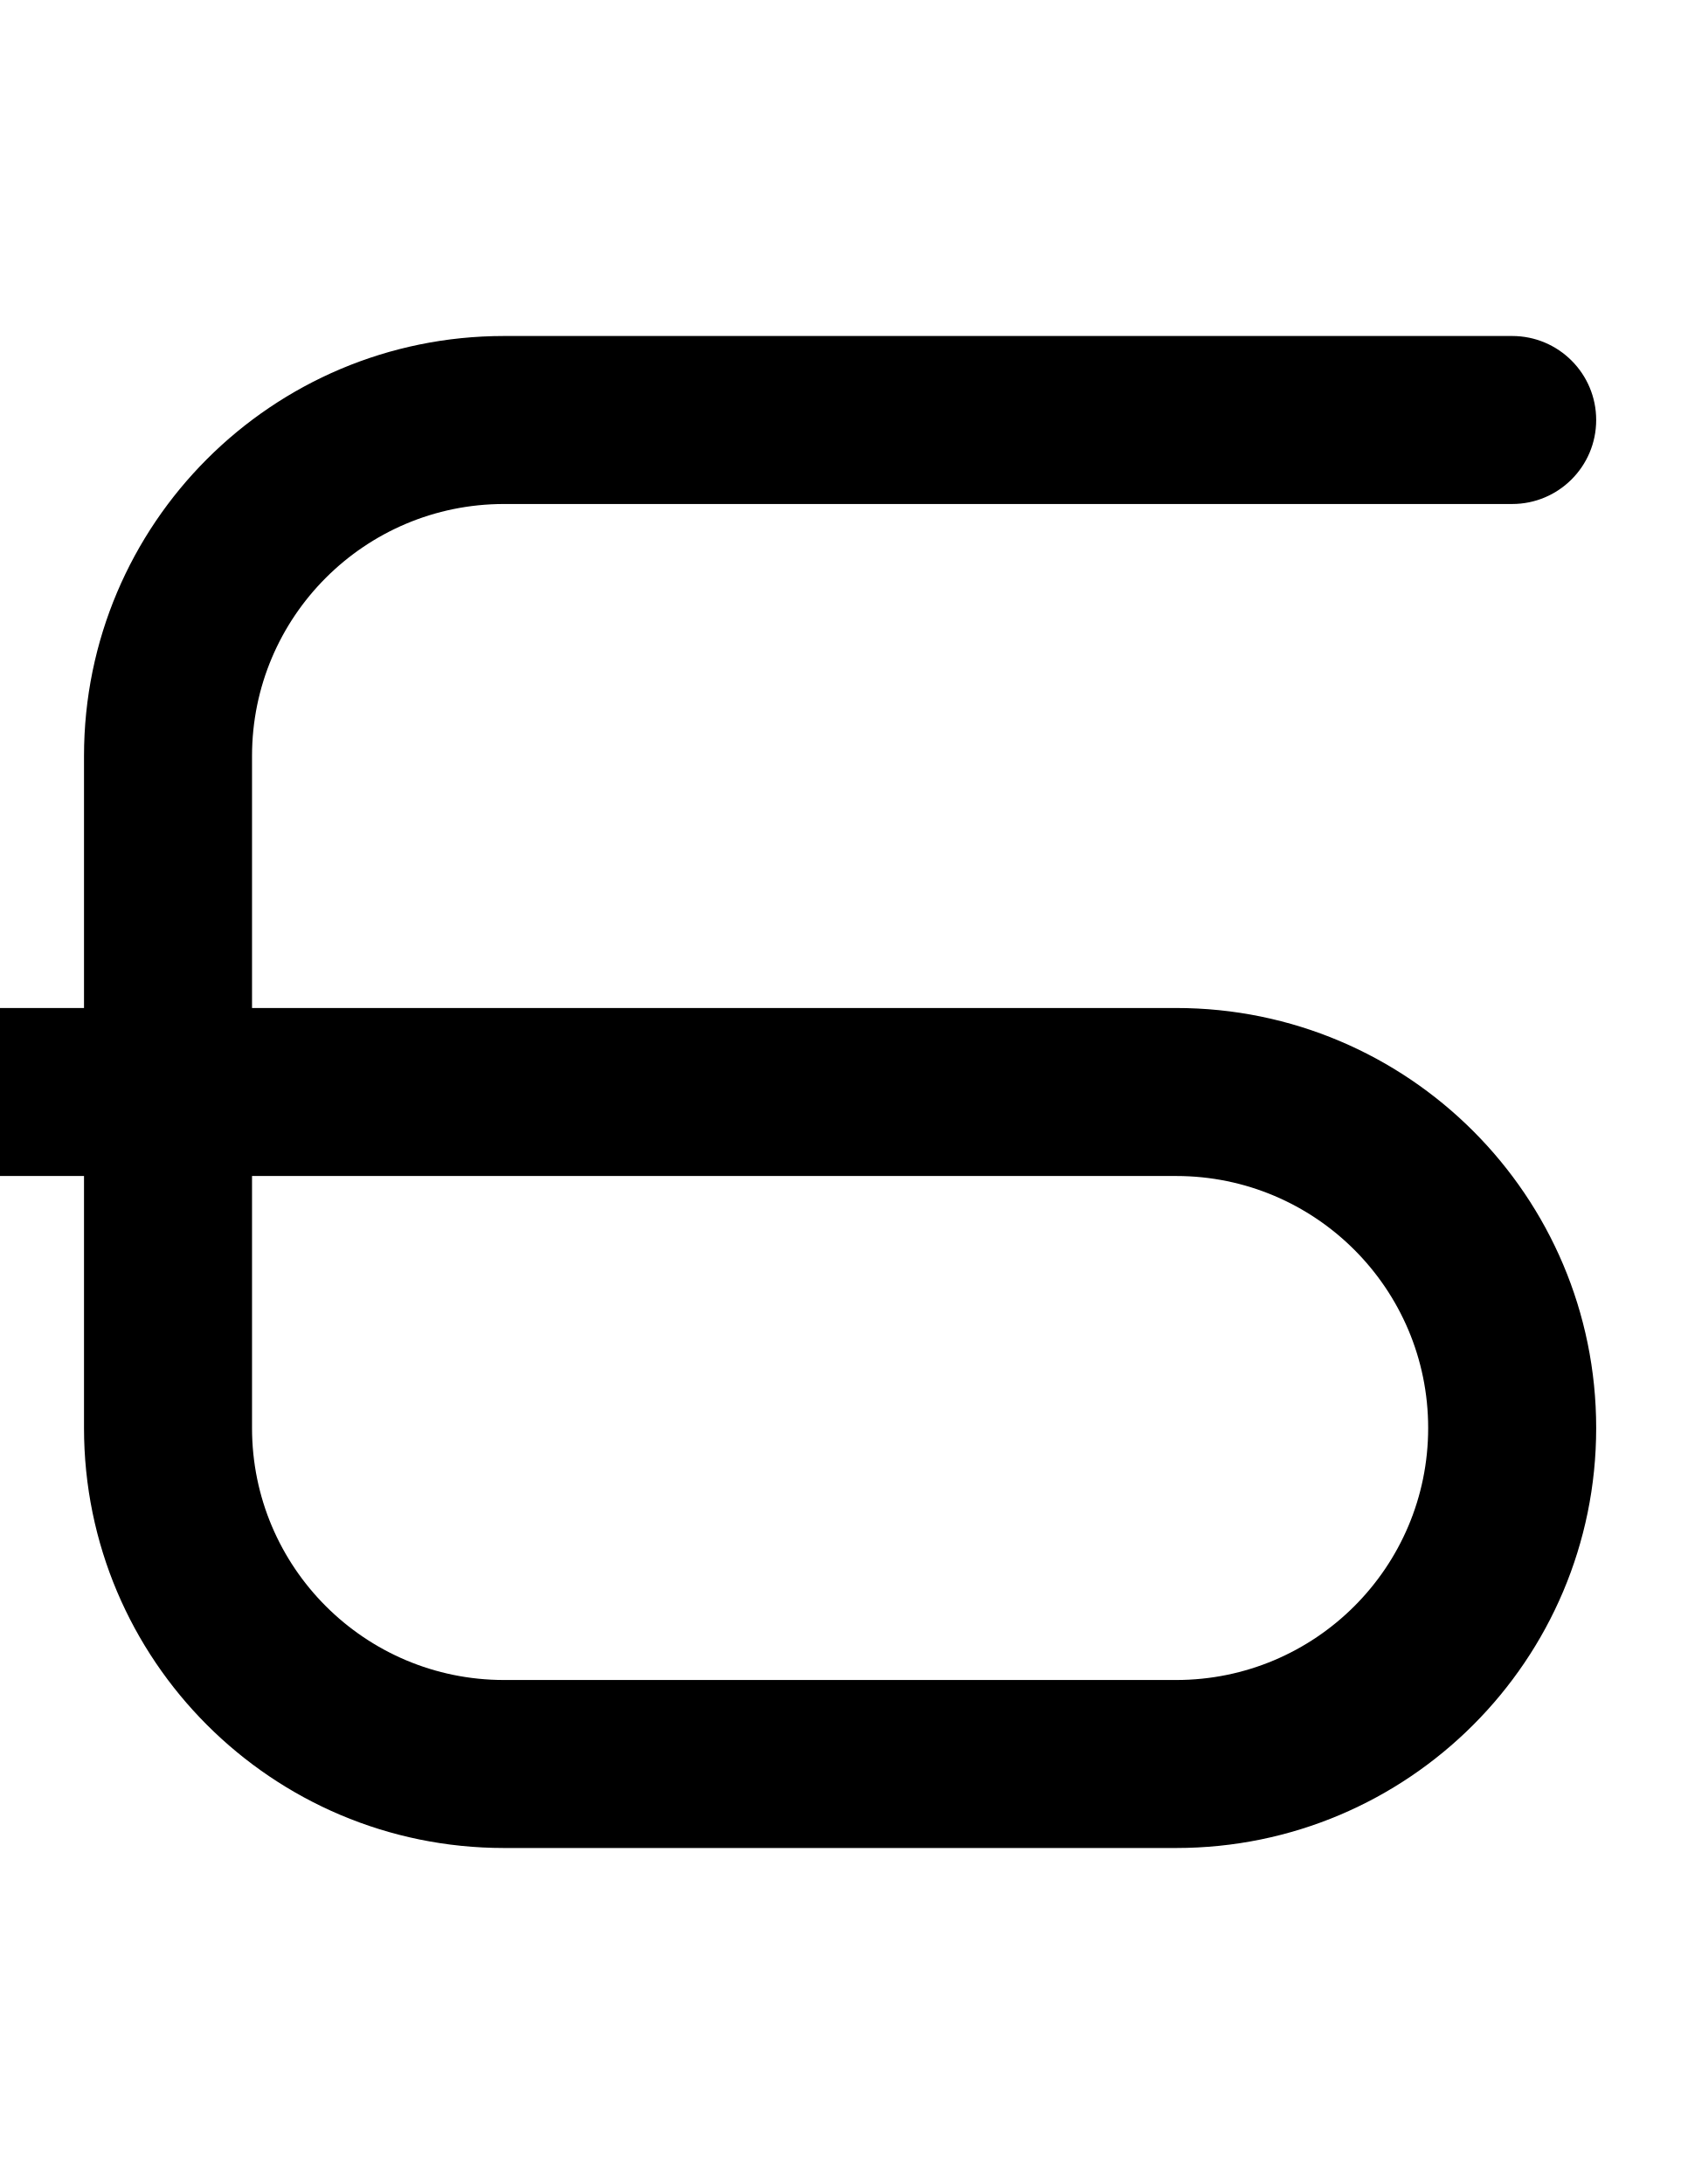
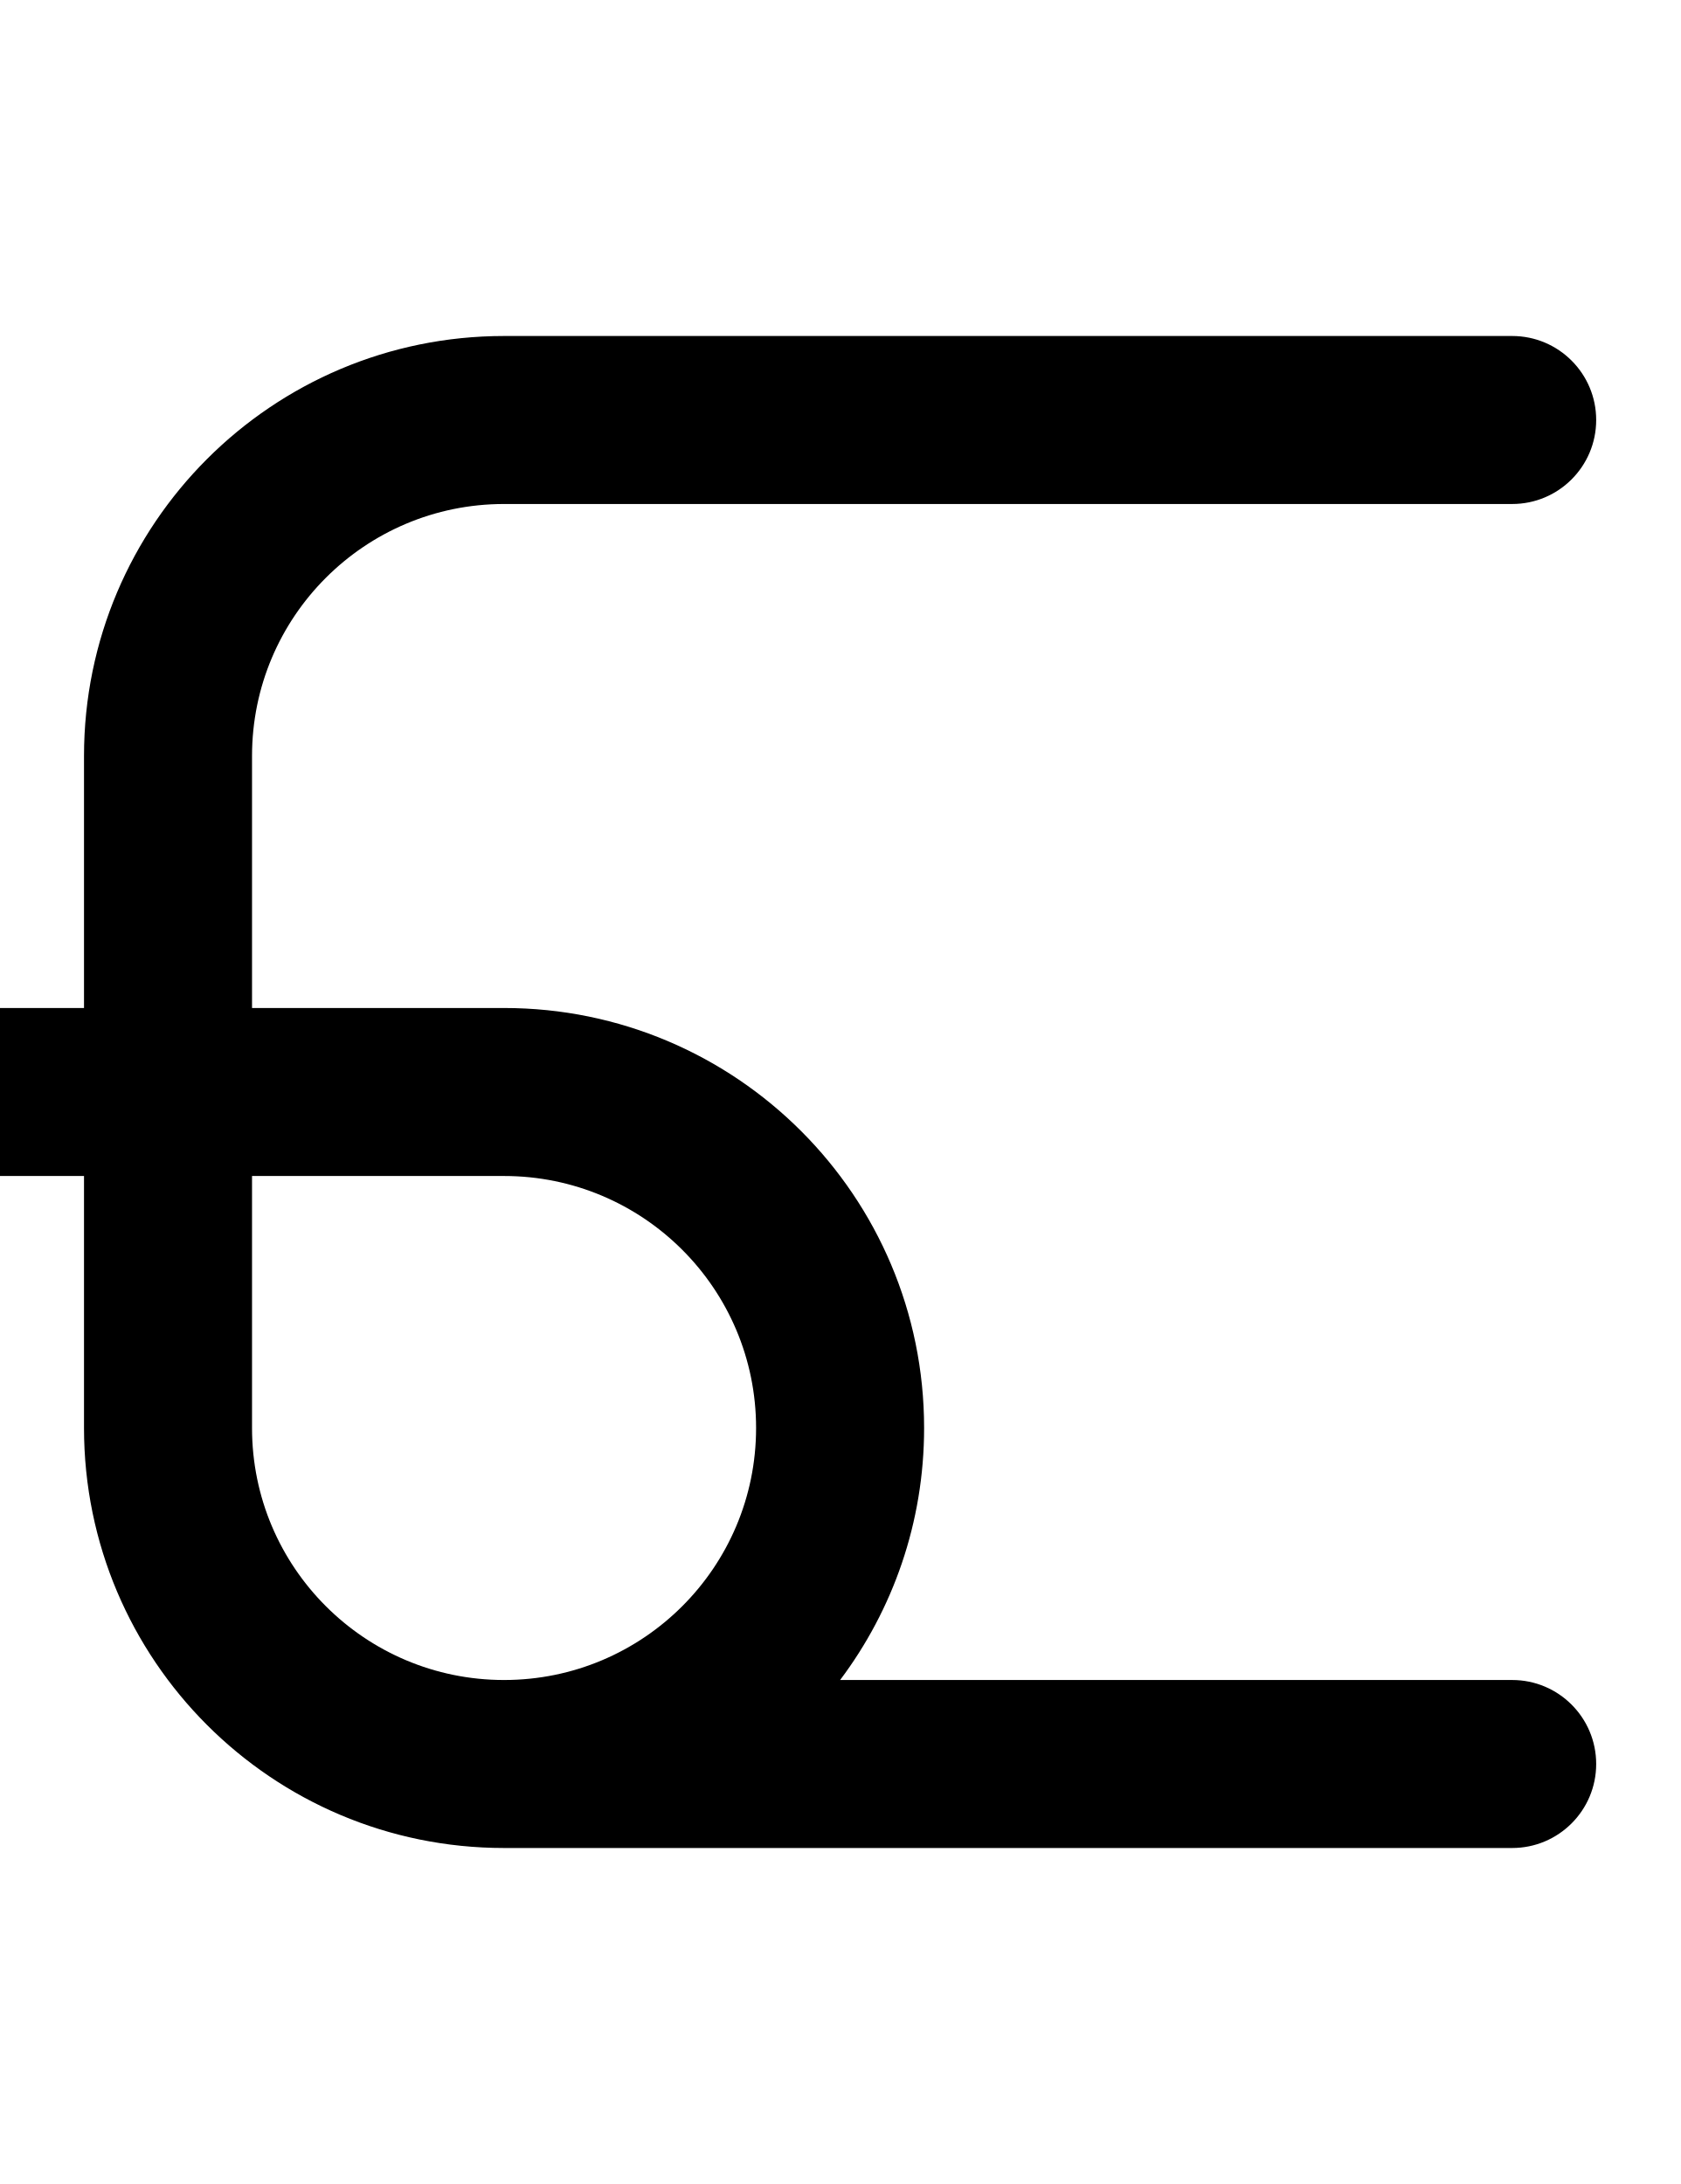
<svg xmlns="http://www.w3.org/2000/svg" width="500" height="650">
-   <path d="M 150,550 C 80.964,550 25,494.036 25,425 V 350 H 0 A 25,25 0 0 1 -25,325 25,25 0 0 1 0,300 H 25 V 225 C 25,155.964 80.964,100 150,100 h 300 c 13.807,0 25,11.193 25,25 0,13.807 -11.193,25 -25,25 H 150 c -41.421,0 -75,33.579 -75,75 v 75 H 350 A 125,125 0 0 1 475,425 125,125 0 0 1 350,550 Z m 0,-50 h 200 a 75,75 0 0 0 75,-75 75,75 0 0 0 -75,-75 H 75 v 75 c 0,41.421 33.579,75 75,75 z" />
+   <path d="M 150 100 C 80.964 100 25 155.964 25 225 L 25 300 L 0 300 C -13.807 300 -25 311.193 -25 325 C -25 338.807 -13.807 350 0 350 L 25 350 L 25 425 C 25 494.036 80.964 550 150 550 L 450 550 C 463.807 550 475 538.807 475 525 C 475 511.193 463.807 500 450 500 L 250.01 500 C 265.702 479.108 275 453.14 275 425 C 275 355.964 219.036 300 150 300 L 75 300 L 75 225 C 75 183.579 108.579 150 150 150 L 450 150 C 463.807 150 475 138.807 475 125 C 475 111.193 463.807 100 450 100 L 150 100 z M 75 350 L 150 350 C 191.421 350 225 383.579 225 425 C 225 466.421 191.421 500 150 500 C 108.579 500 75 466.421 75 425 L 75 350 z " />
</svg>
